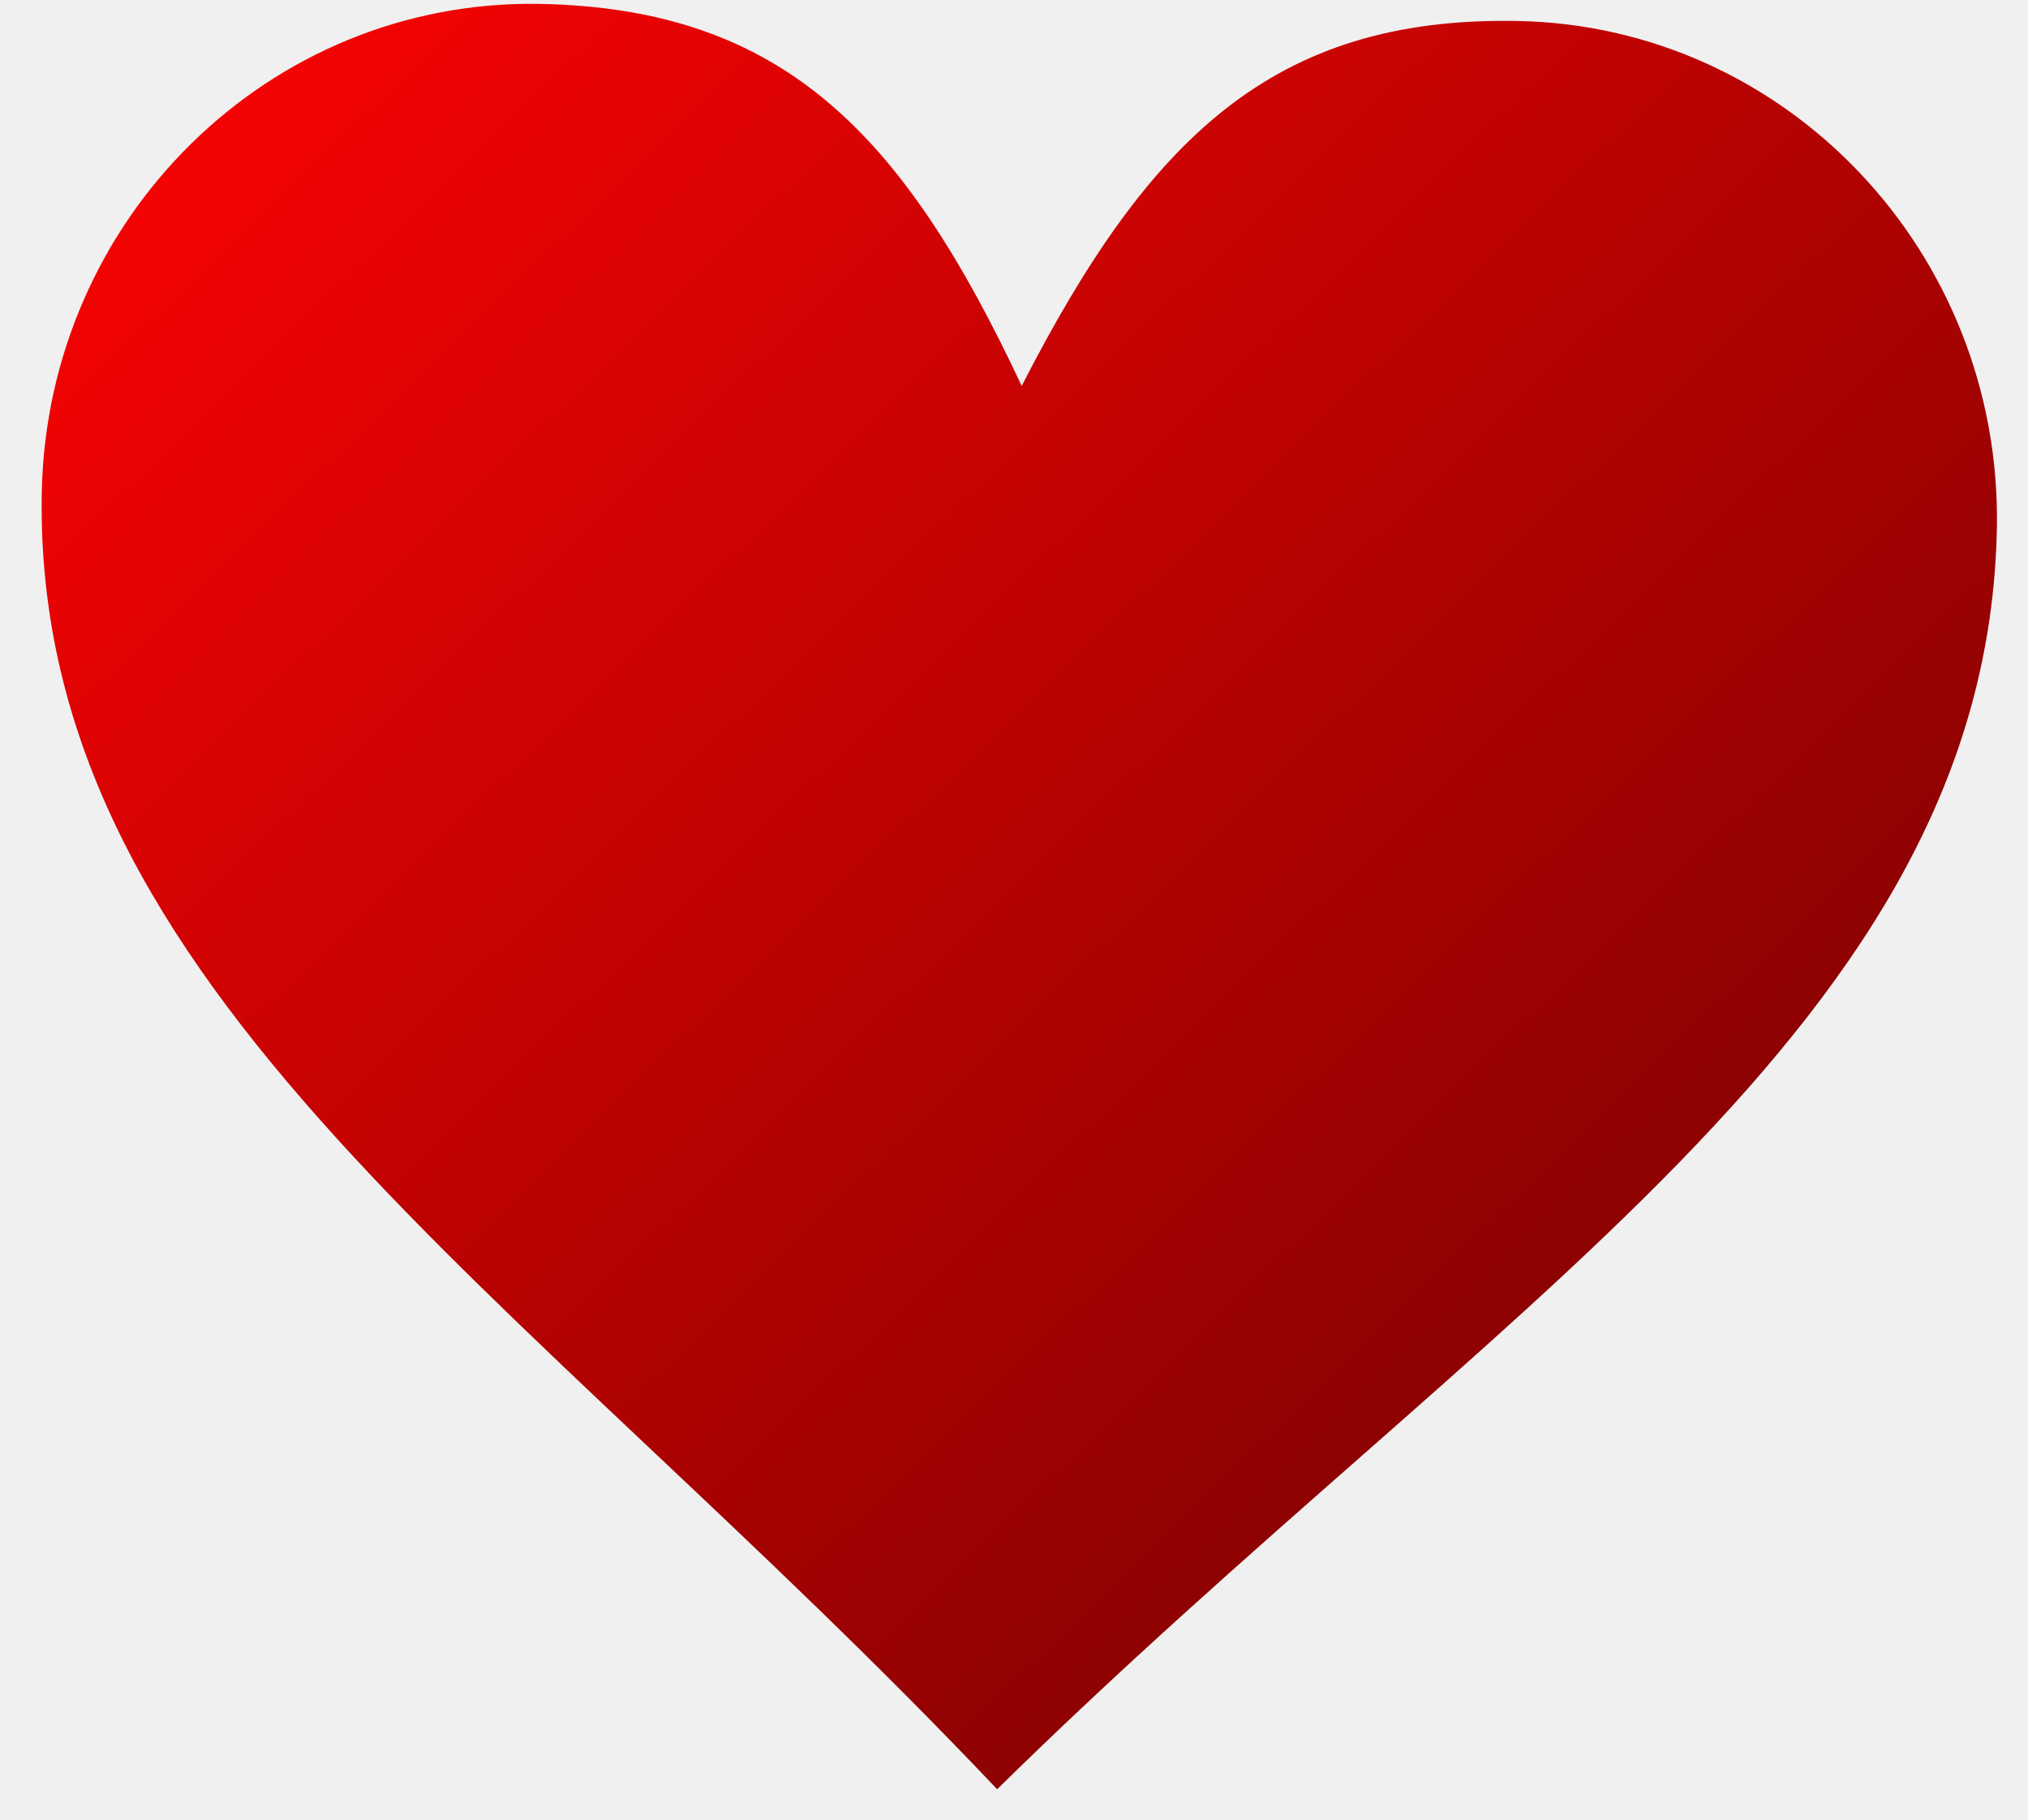
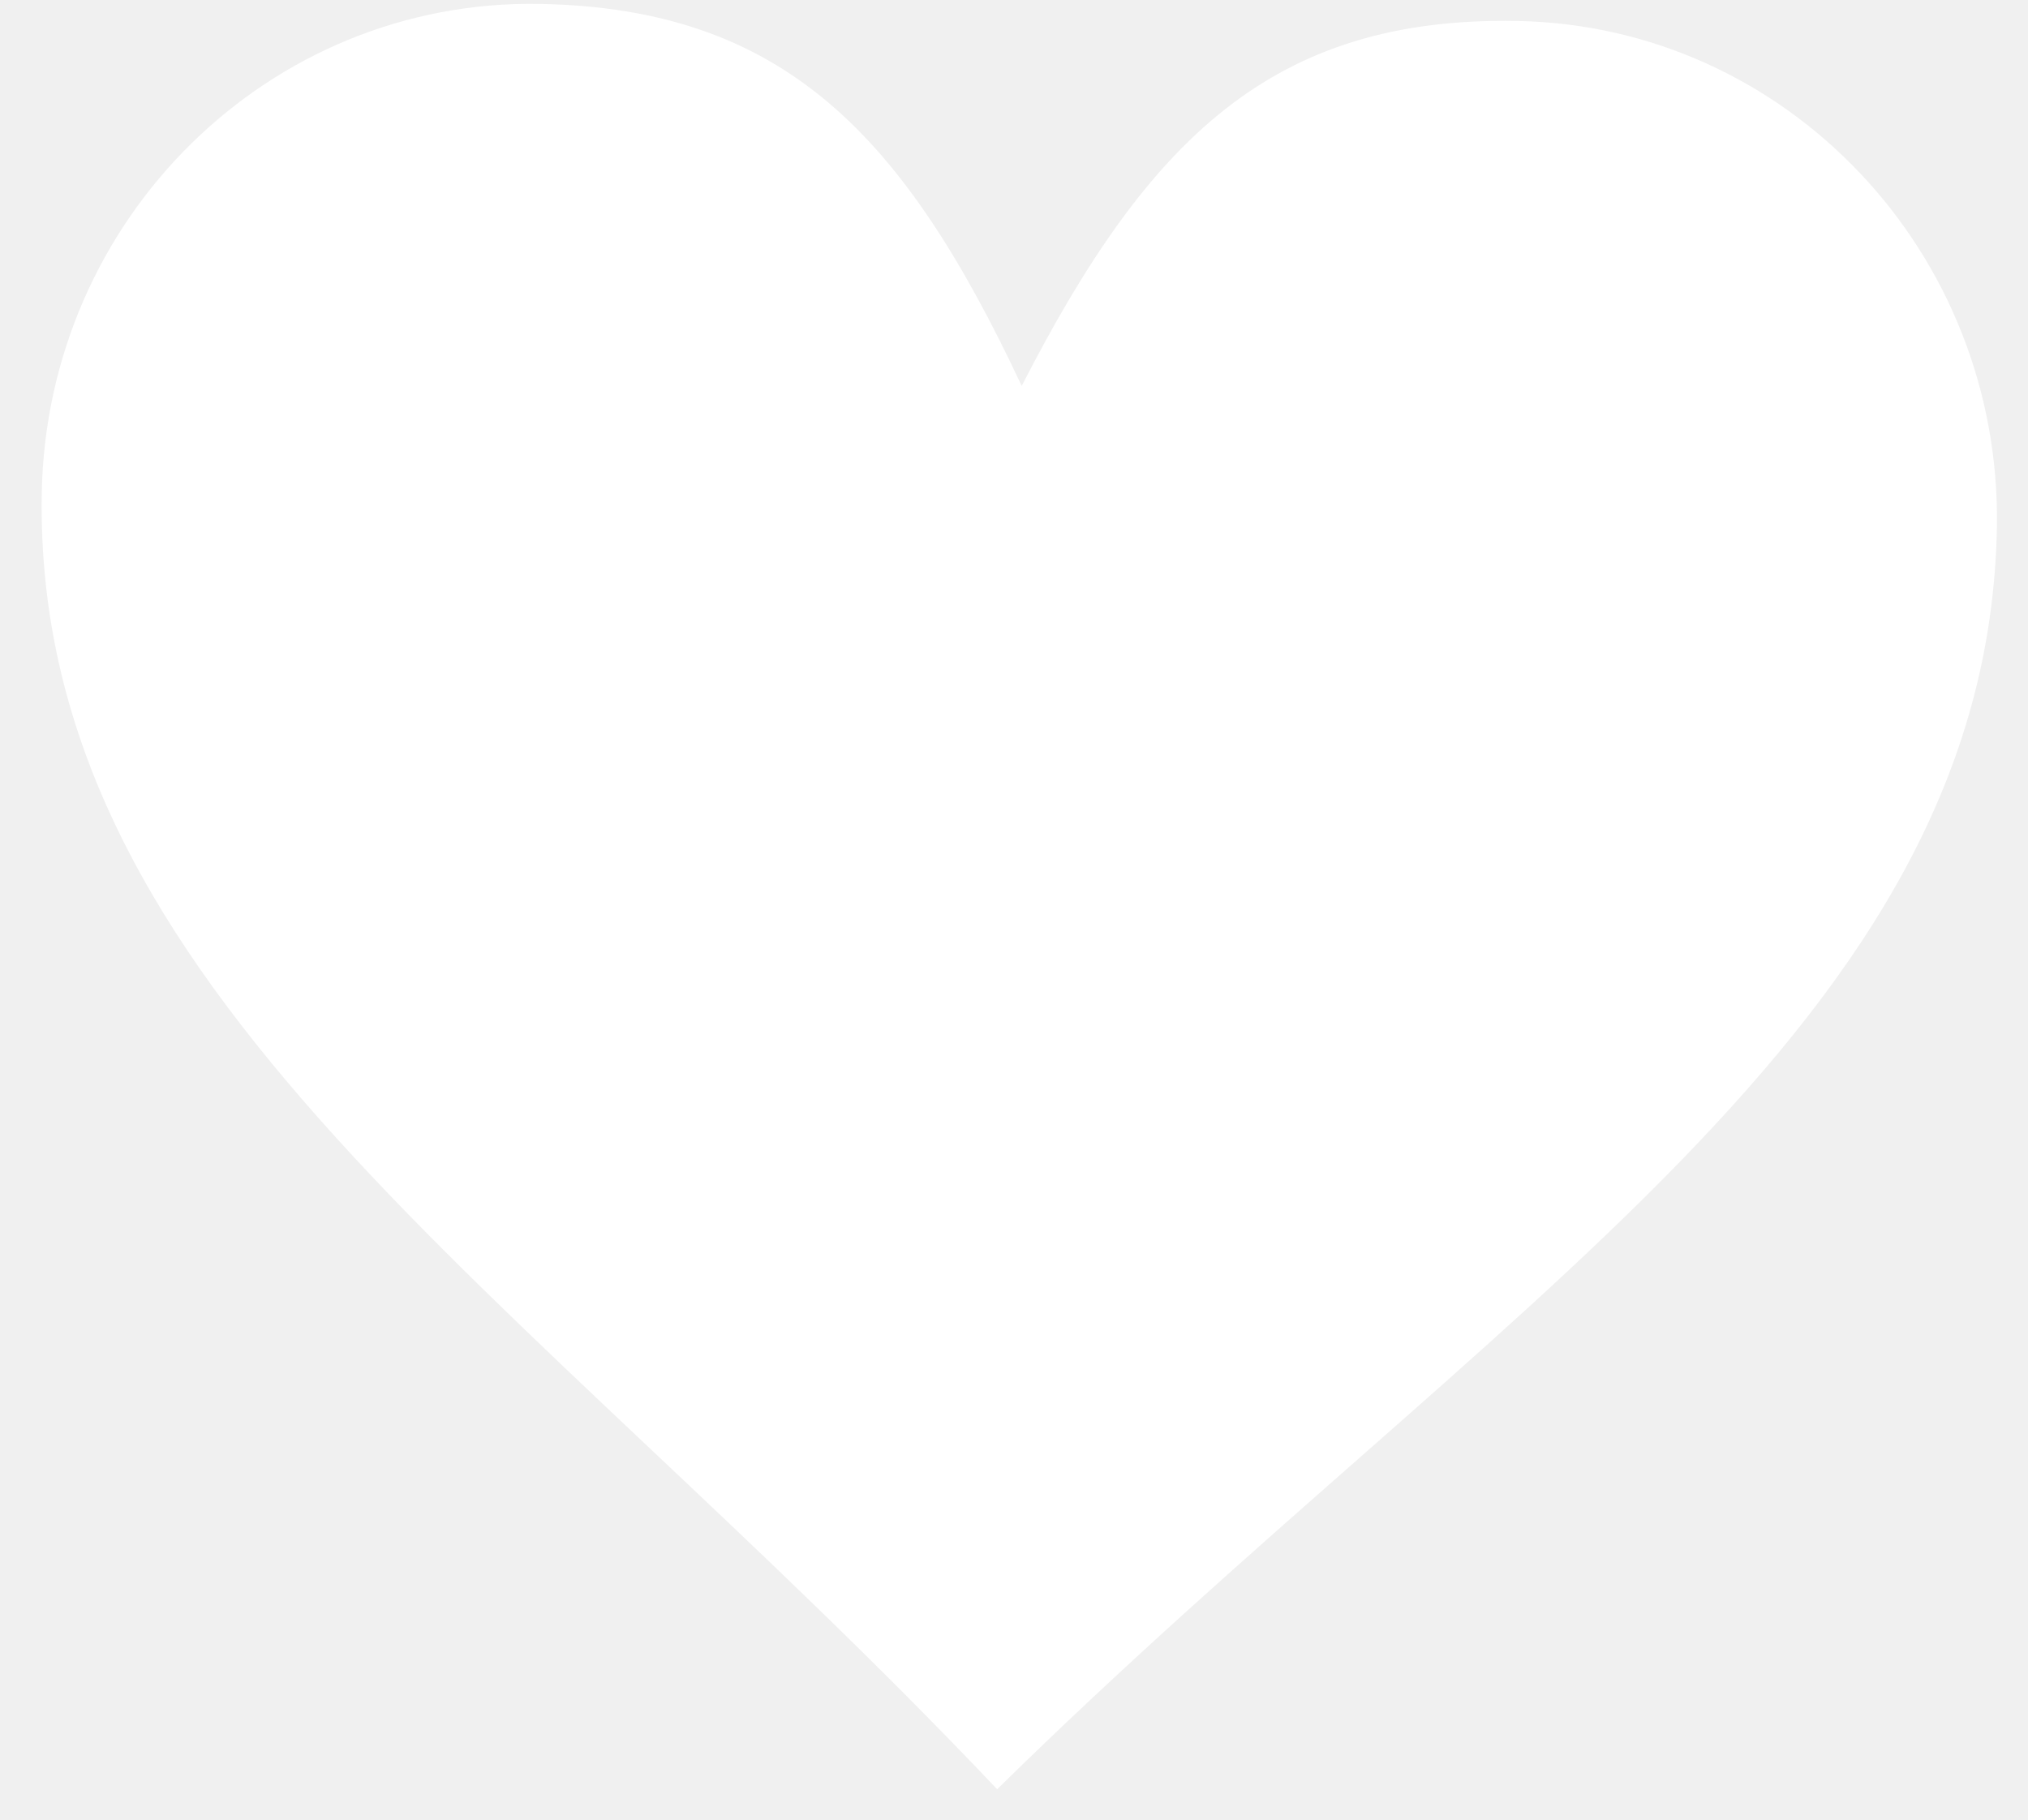
<svg xmlns="http://www.w3.org/2000/svg" width="39" height="35" viewBox="0 0 39 35" fill="none">
-   <path d="M0.803 9.486C0.638 19.058 9.951 24.676 19.176 34.415C28.743 25.004 38.23 19.715 38.402 10.142C38.49 4.856 34.356 0.493 29.169 0.403C24.472 0.321 22.083 2.673 19.648 7.423C17.384 2.593 15.077 0.161 10.377 0.075C5.18 -0.016 0.899 4.198 0.803 9.486Z" fill="url(#paint0_linear_258_896)" />
+   <path d="M0.803 9.486C0.638 19.058 9.951 24.676 19.176 34.415C28.743 25.004 38.23 19.715 38.402 10.142C38.49 4.856 34.356 0.493 29.169 0.403C24.472 0.321 22.083 2.673 19.648 7.423C17.384 2.593 15.077 0.161 10.377 0.075C5.18 -0.016 0.899 4.198 0.803 9.486Z" fill="#FFFFFF" />
  <defs>
    <linearGradient id="paint0_linear_258_896" x1="7.773" y1="-1.193" x2="31.392" y2="23.265" gradientUnits="userSpaceOnUse">
      <stop stop-color="#F40303" />
      <stop offset="1" stop-color="#8E0202" />
    </linearGradient>
  </defs>
</svg>
